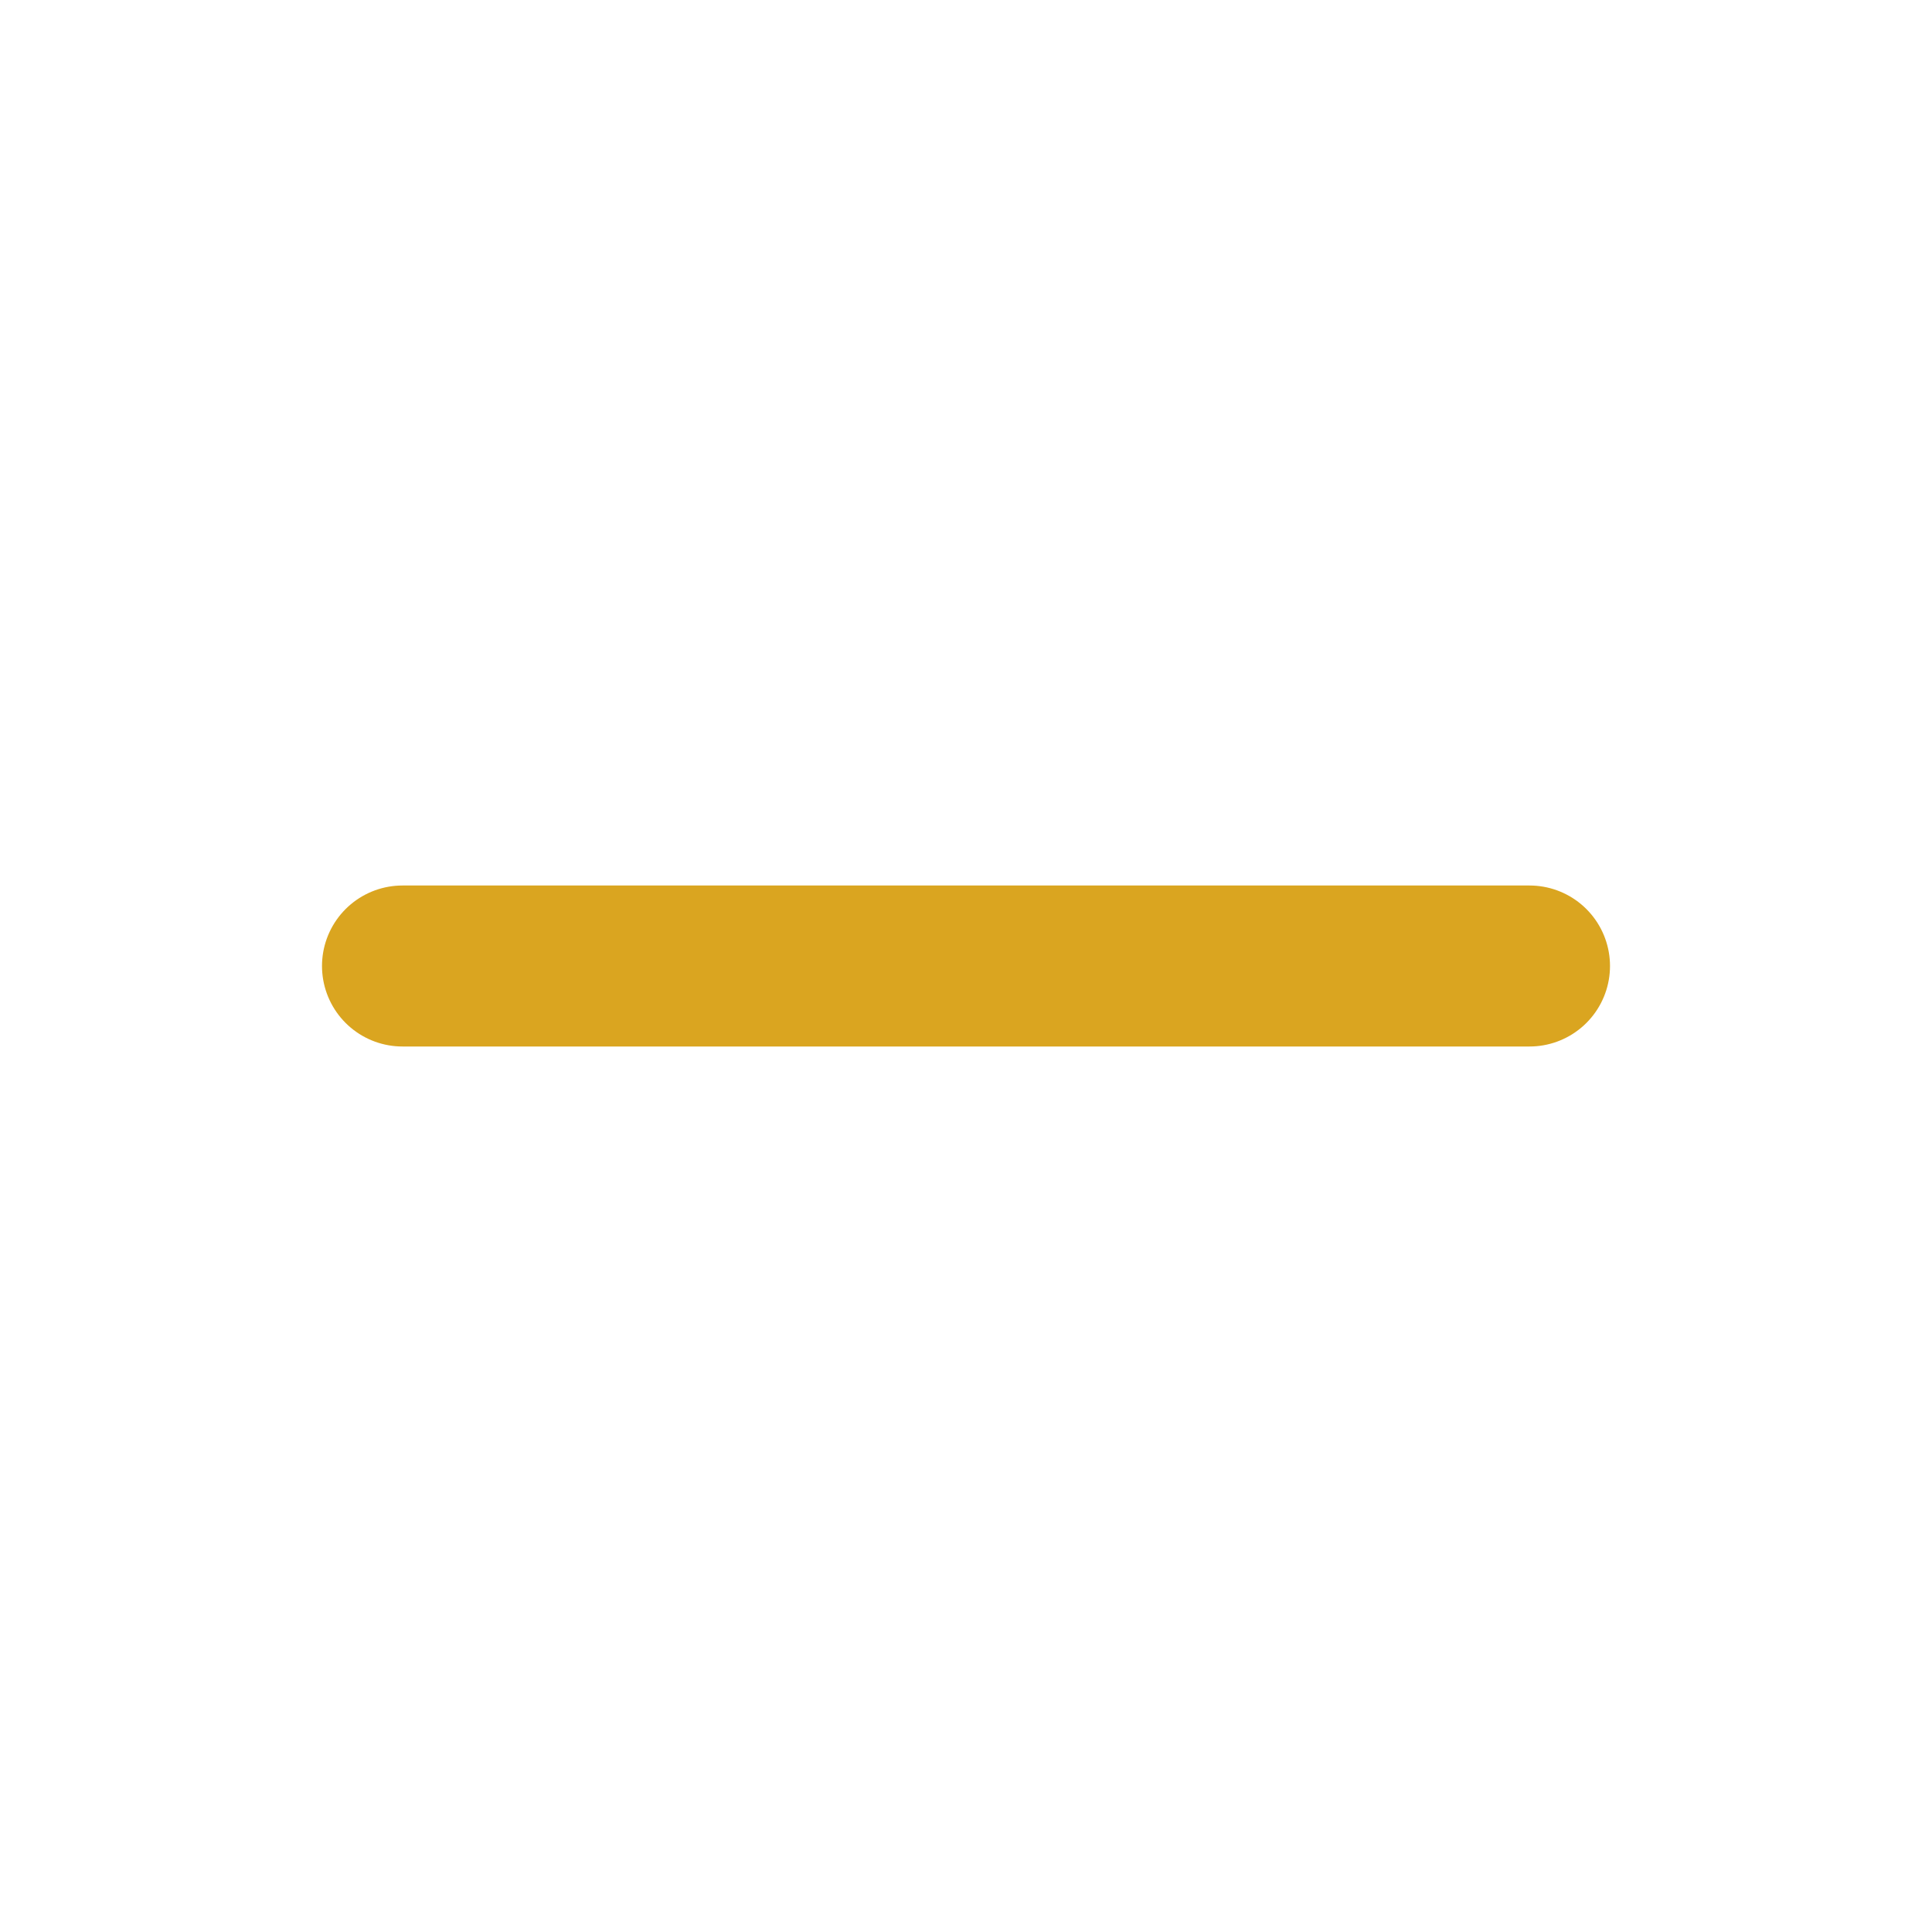
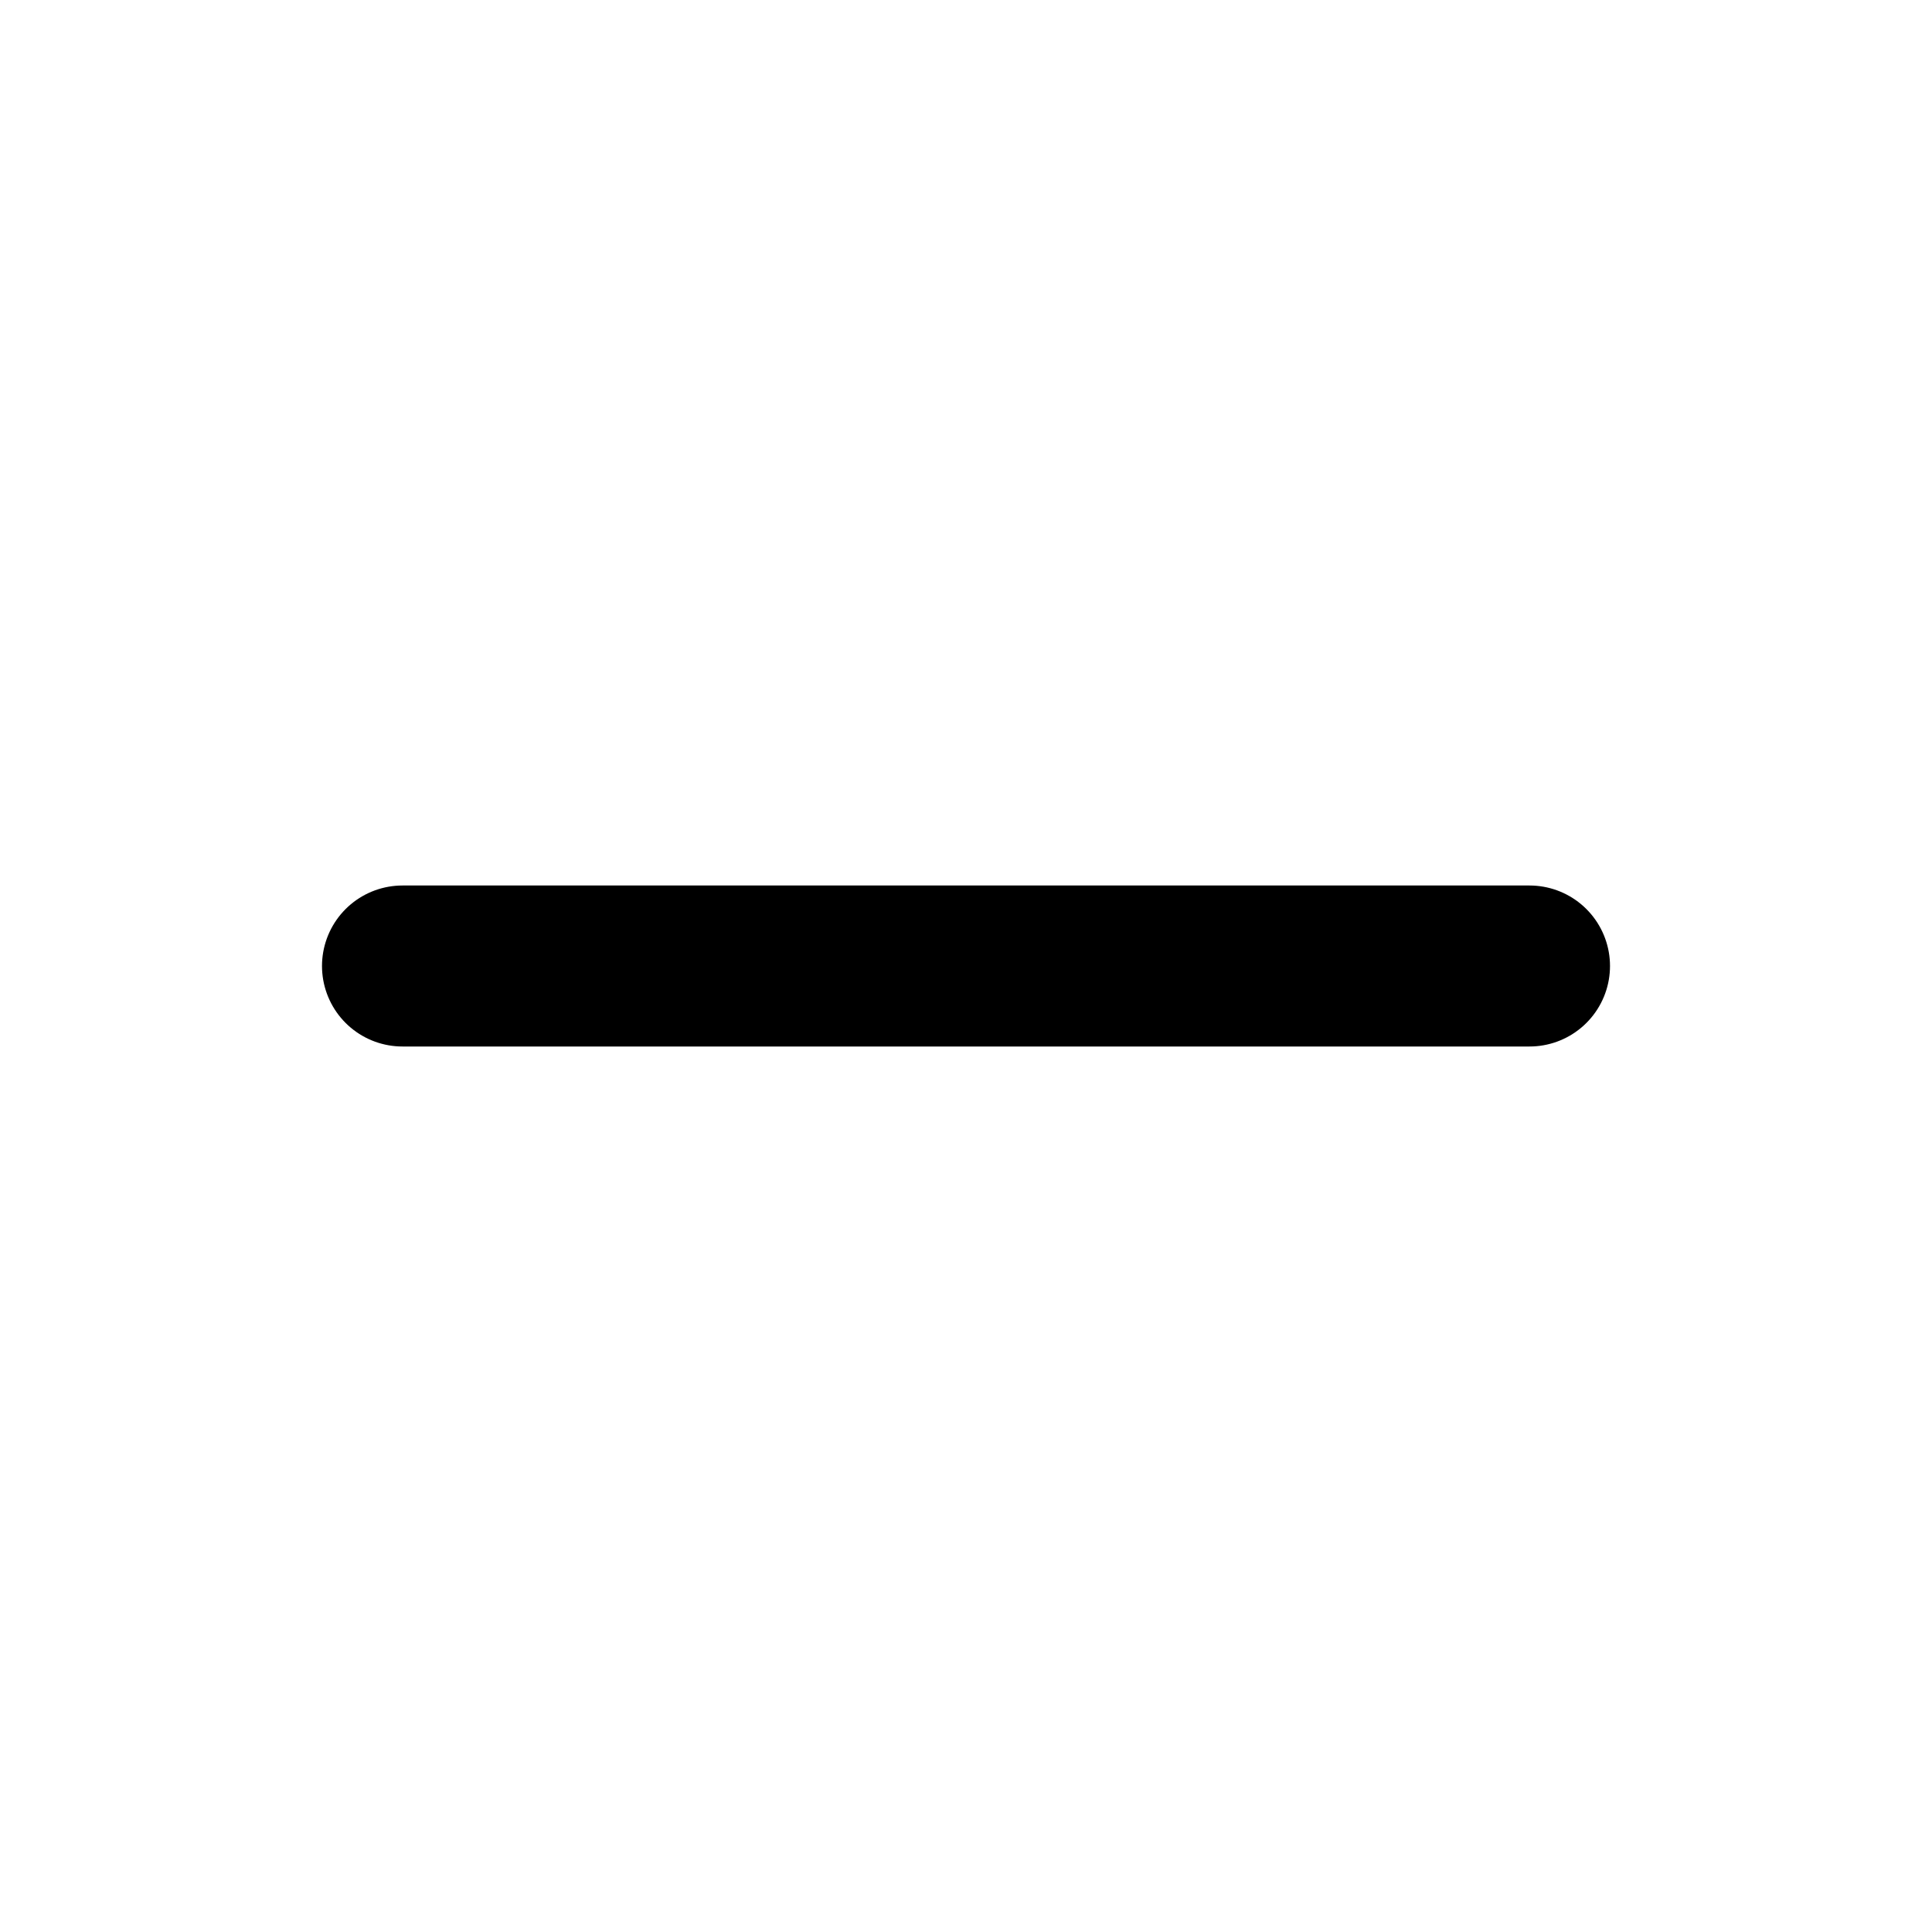
- <svg xmlns="http://www.w3.org/2000/svg" width="24" height="24" viewBox="0 0 24 24" fill="none" stroke="rgb(218, 165, 32)" stroke-width="2" stroke-linecap="round" stroke-linejoin="round" class="icon icon-tabler icons-tabler-outline icon-tabler-minus">
+ <svg xmlns="http://www.w3.org/2000/svg" width="24" height="24" viewBox="0 0 24 24" fill="none" stroke="currentColor" stroke-width="2" stroke-linecap="round" stroke-linejoin="round" class="icon icon-tabler icons-tabler-outline icon-tabler-minus">
  <path stroke="none" d="M0 0h24v24H0z" fill="none" />
  <path d="M5 12l14 0" />
</svg>
